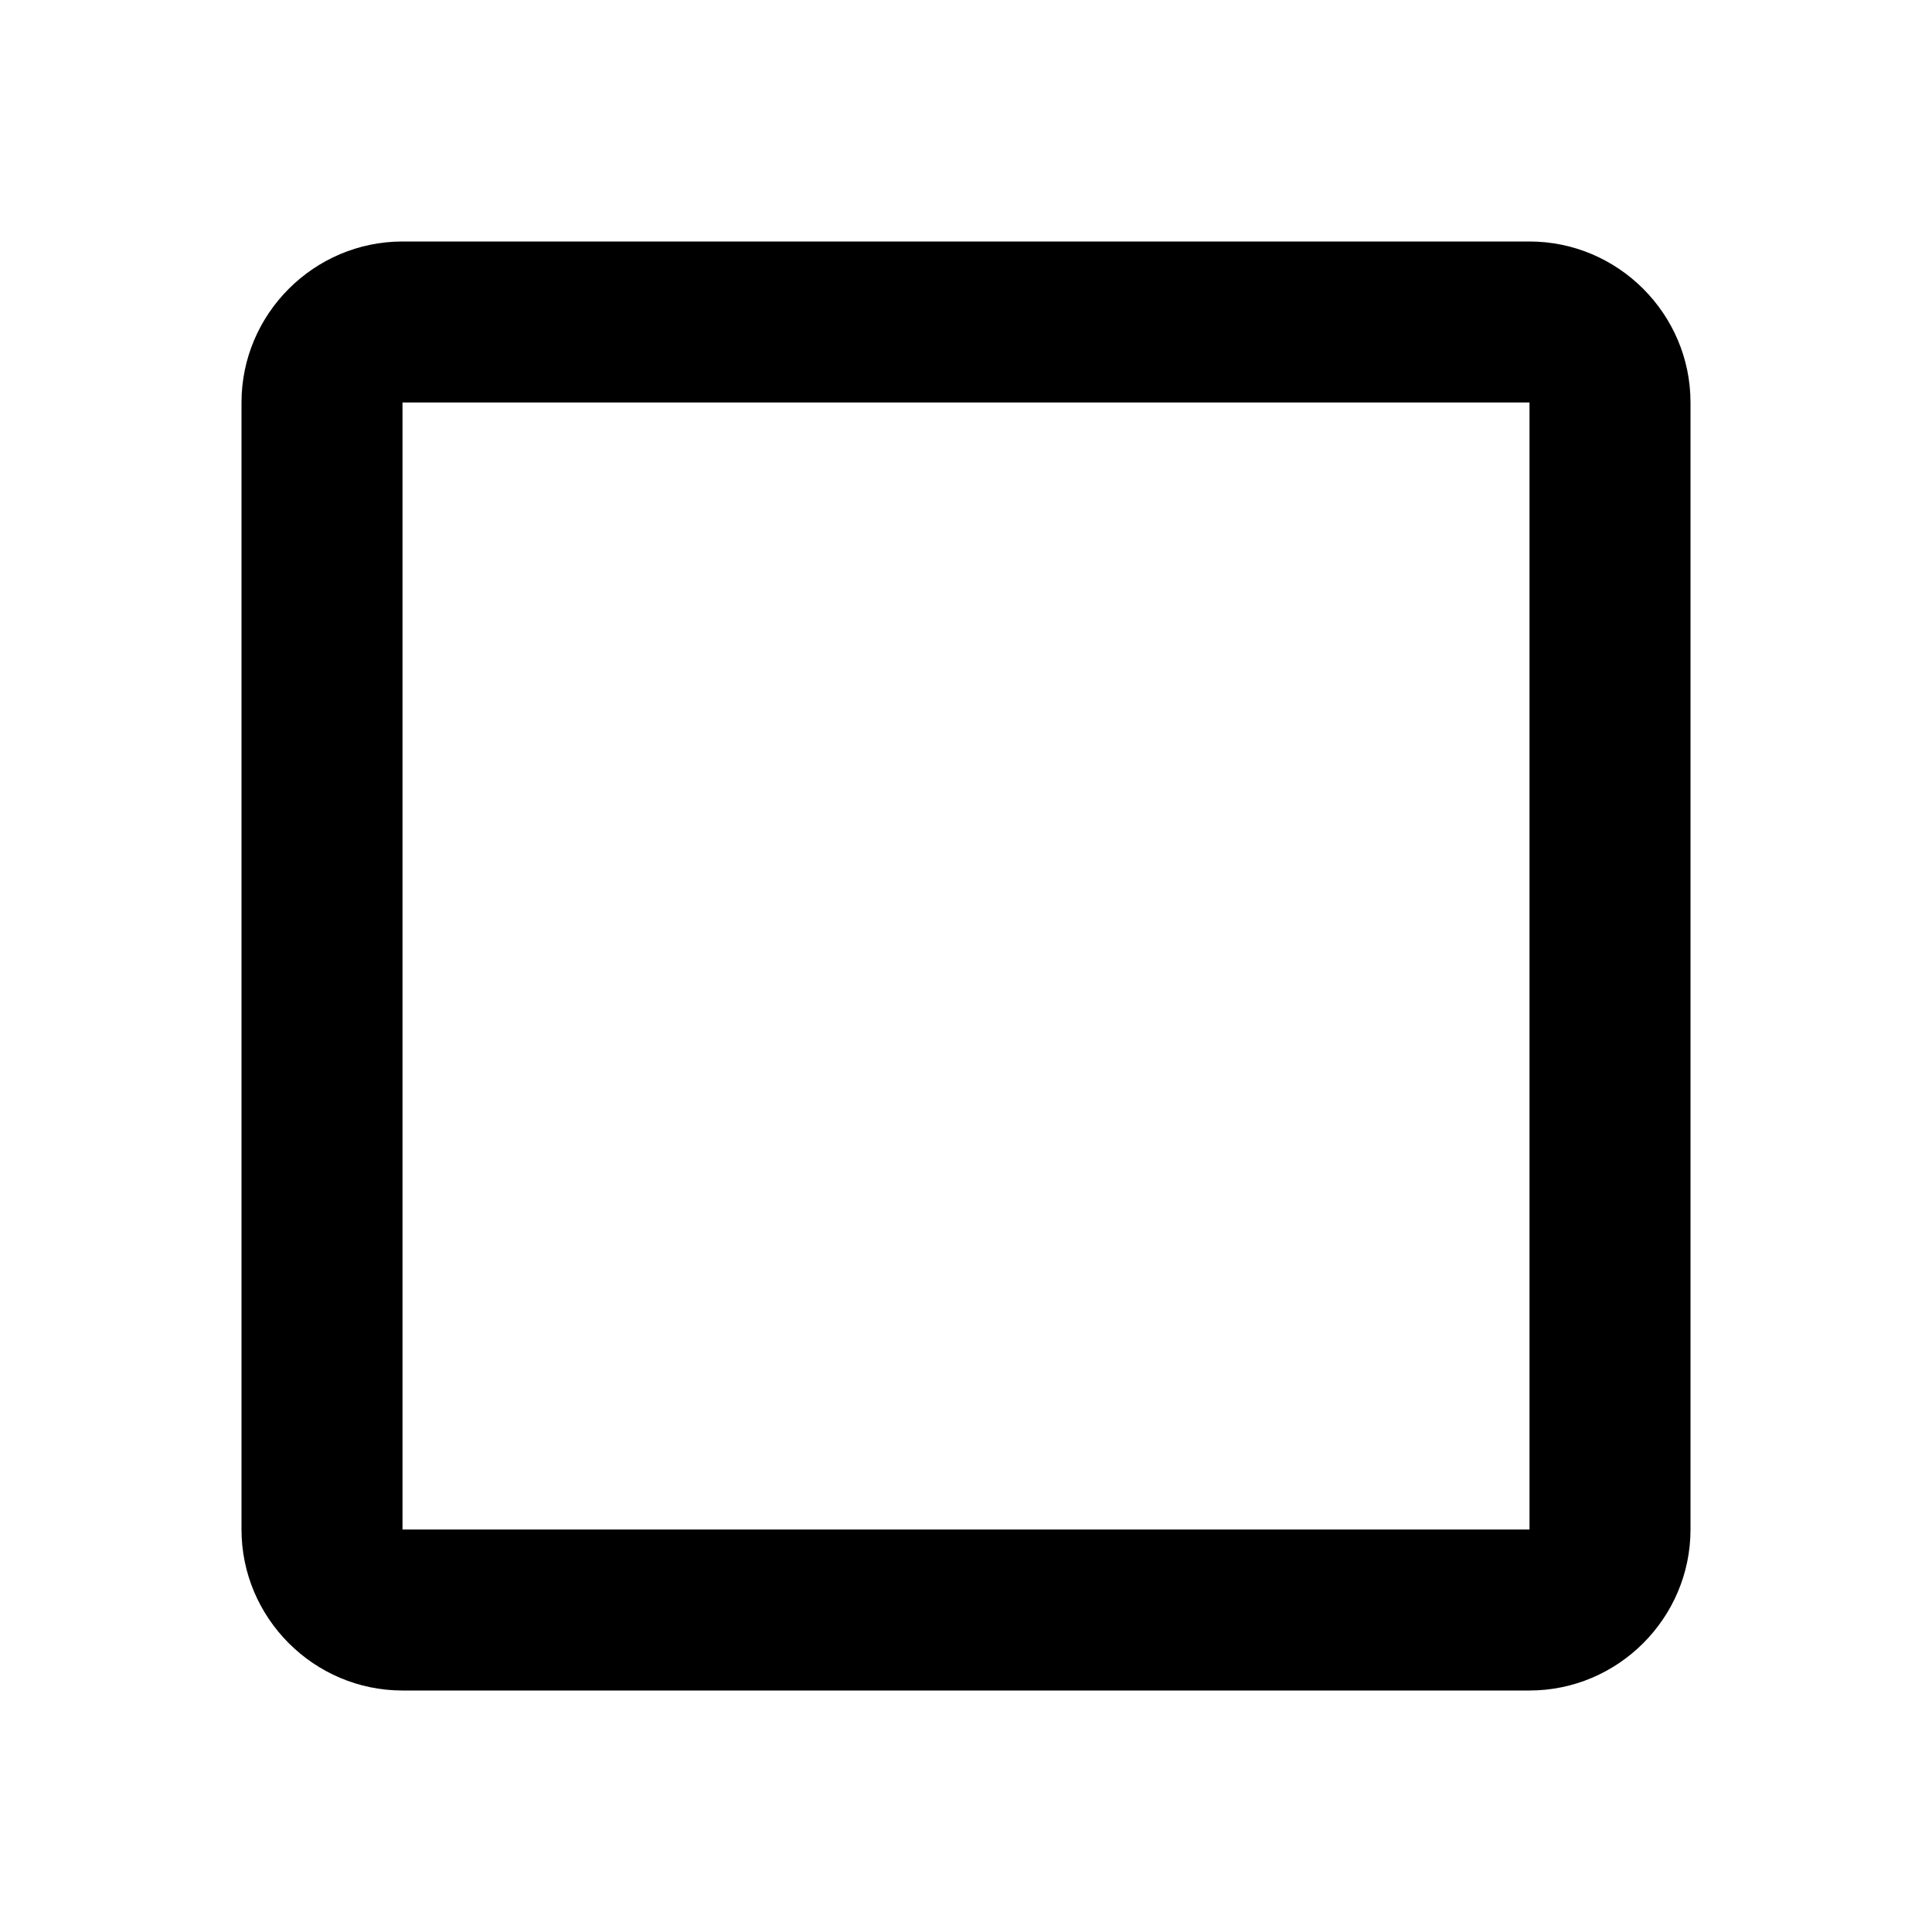
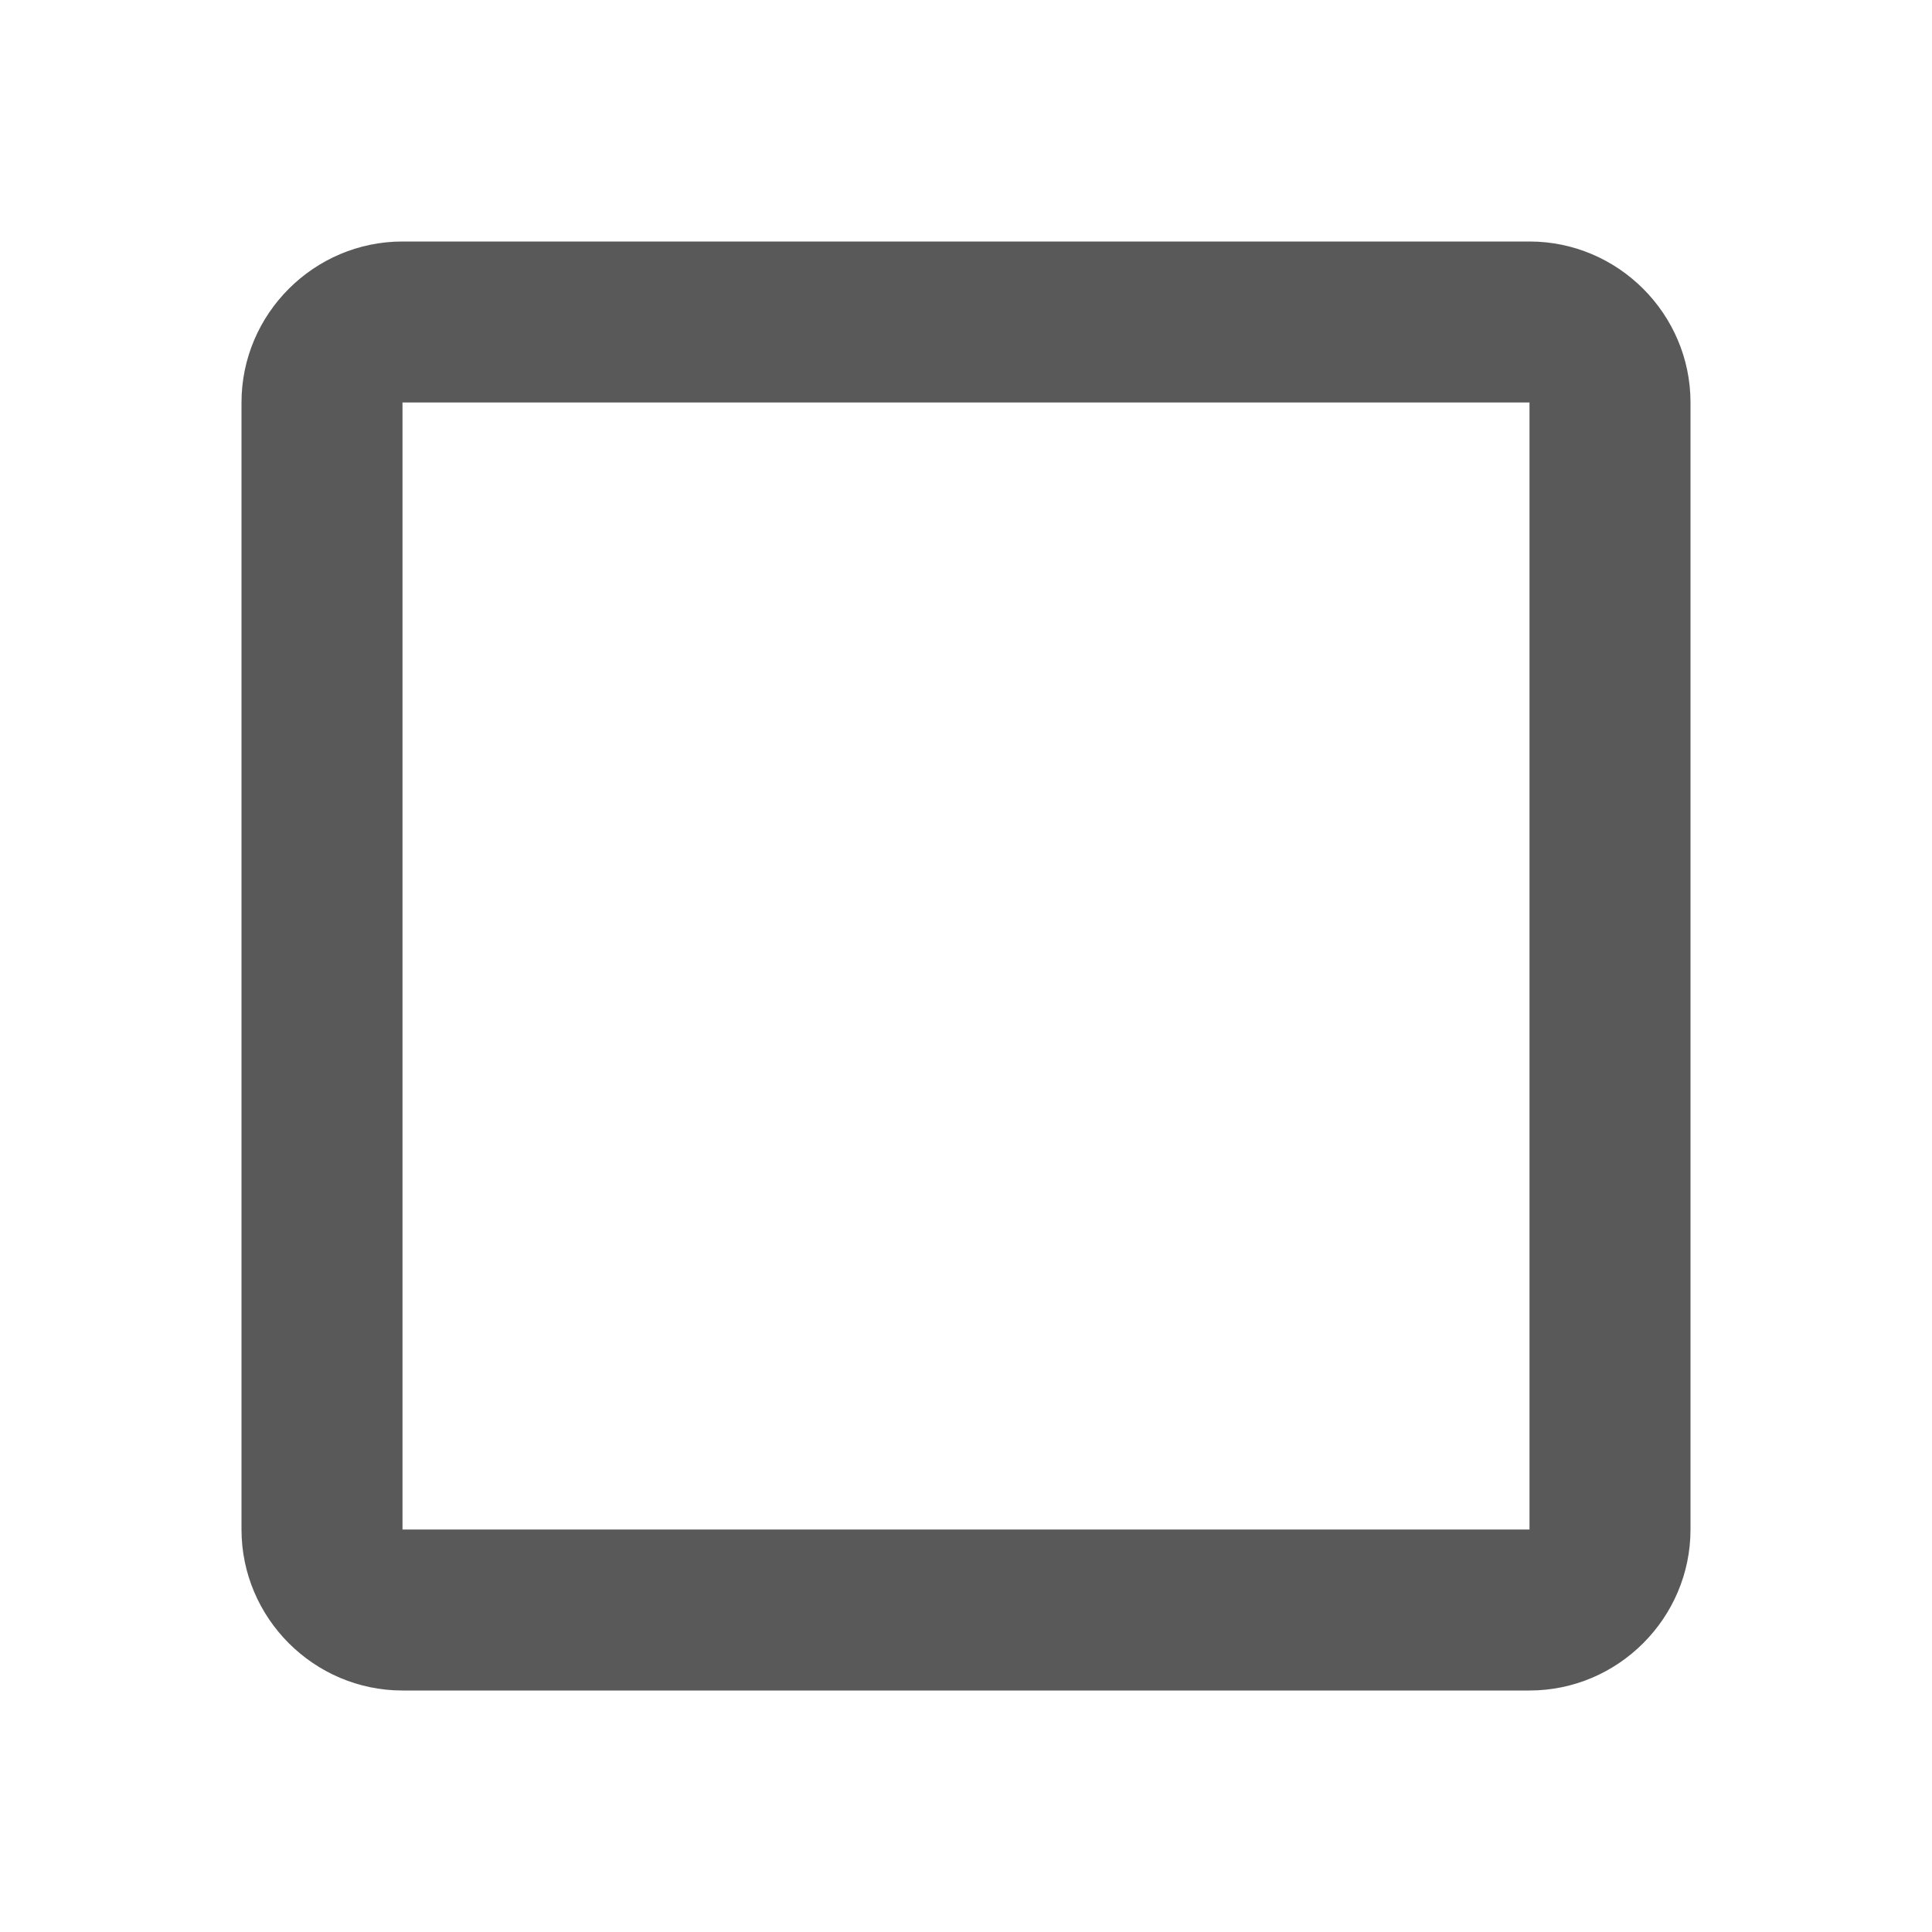
- <svg xmlns="http://www.w3.org/2000/svg" fill="#000000" height="24" viewBox="0 0 24 24" width="24">
+ <svg xmlns="http://www.w3.org/2000/svg" fill="#595959" height="24" viewBox="0 0 24 24" width="24">
  <path d="M19 5v14H5V5h14m0-2H5c-1.1 0-2 .9-2 2v14c0 1.1.9 2 2 2h14c1.1 0 2-.9 2-2V5c0-1.1-.9-2-2-2z" />
  <path d="M0 0h24v24H0z" fill="none" />
</svg>
